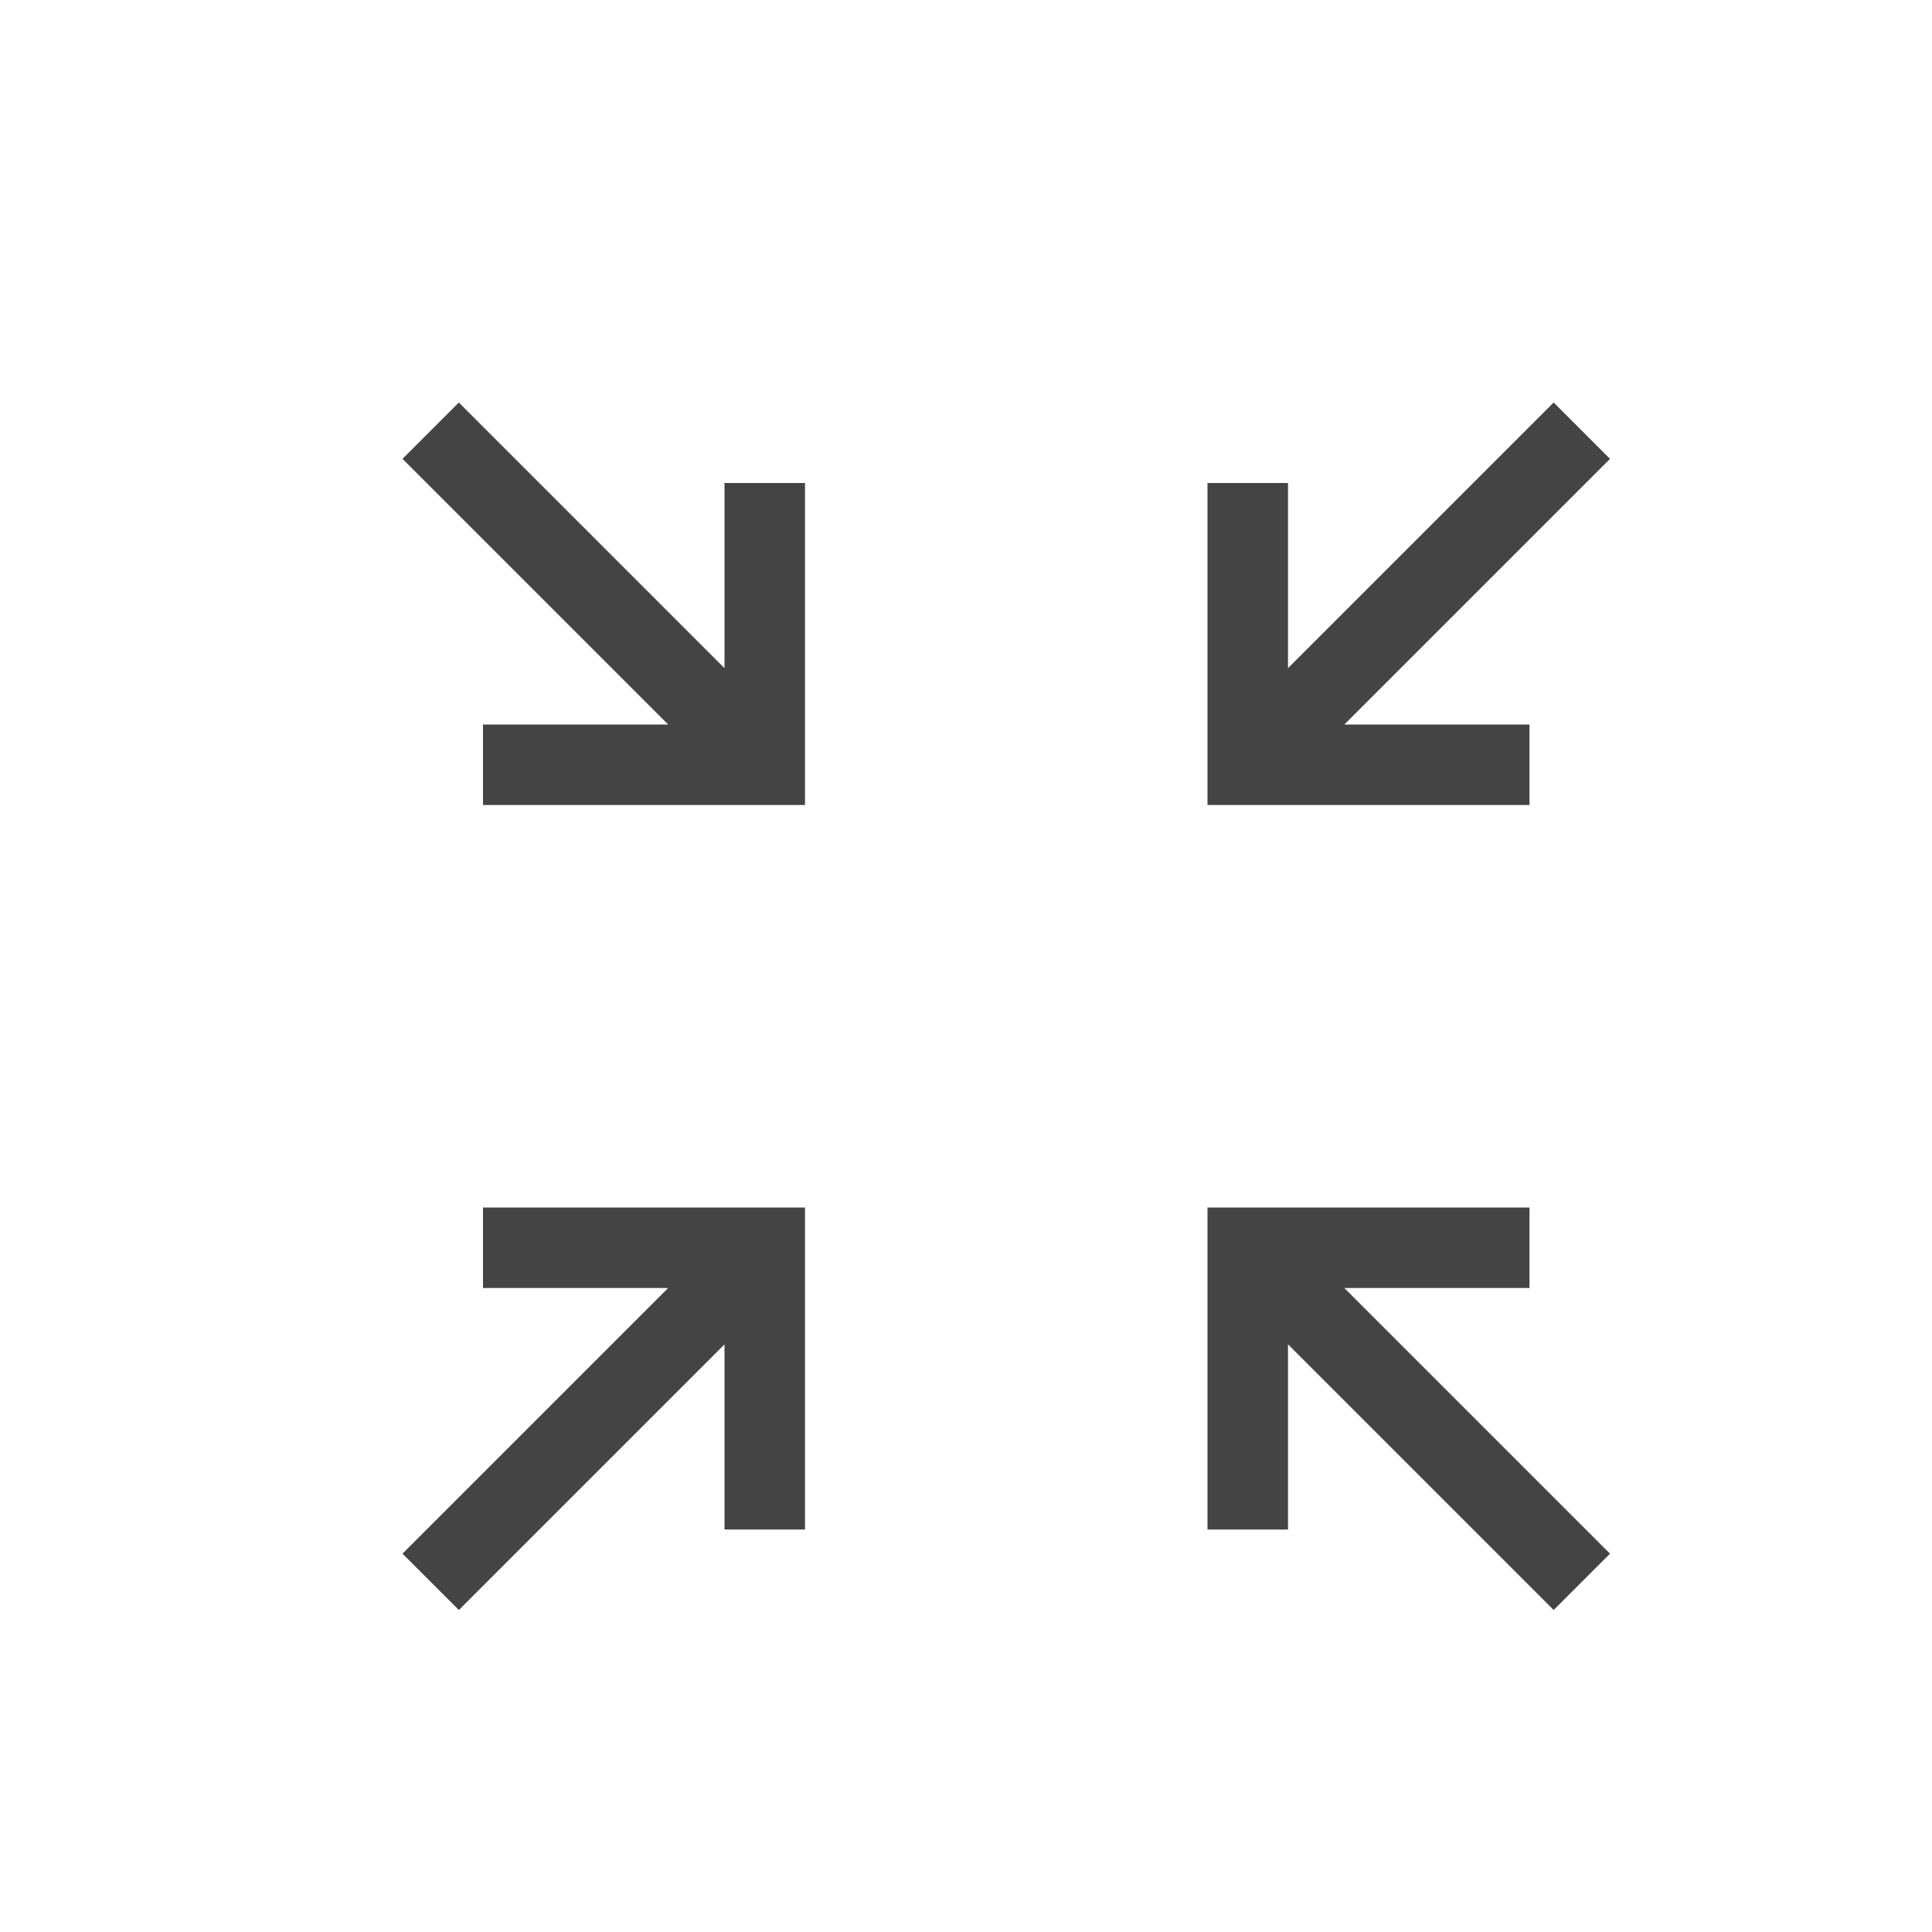
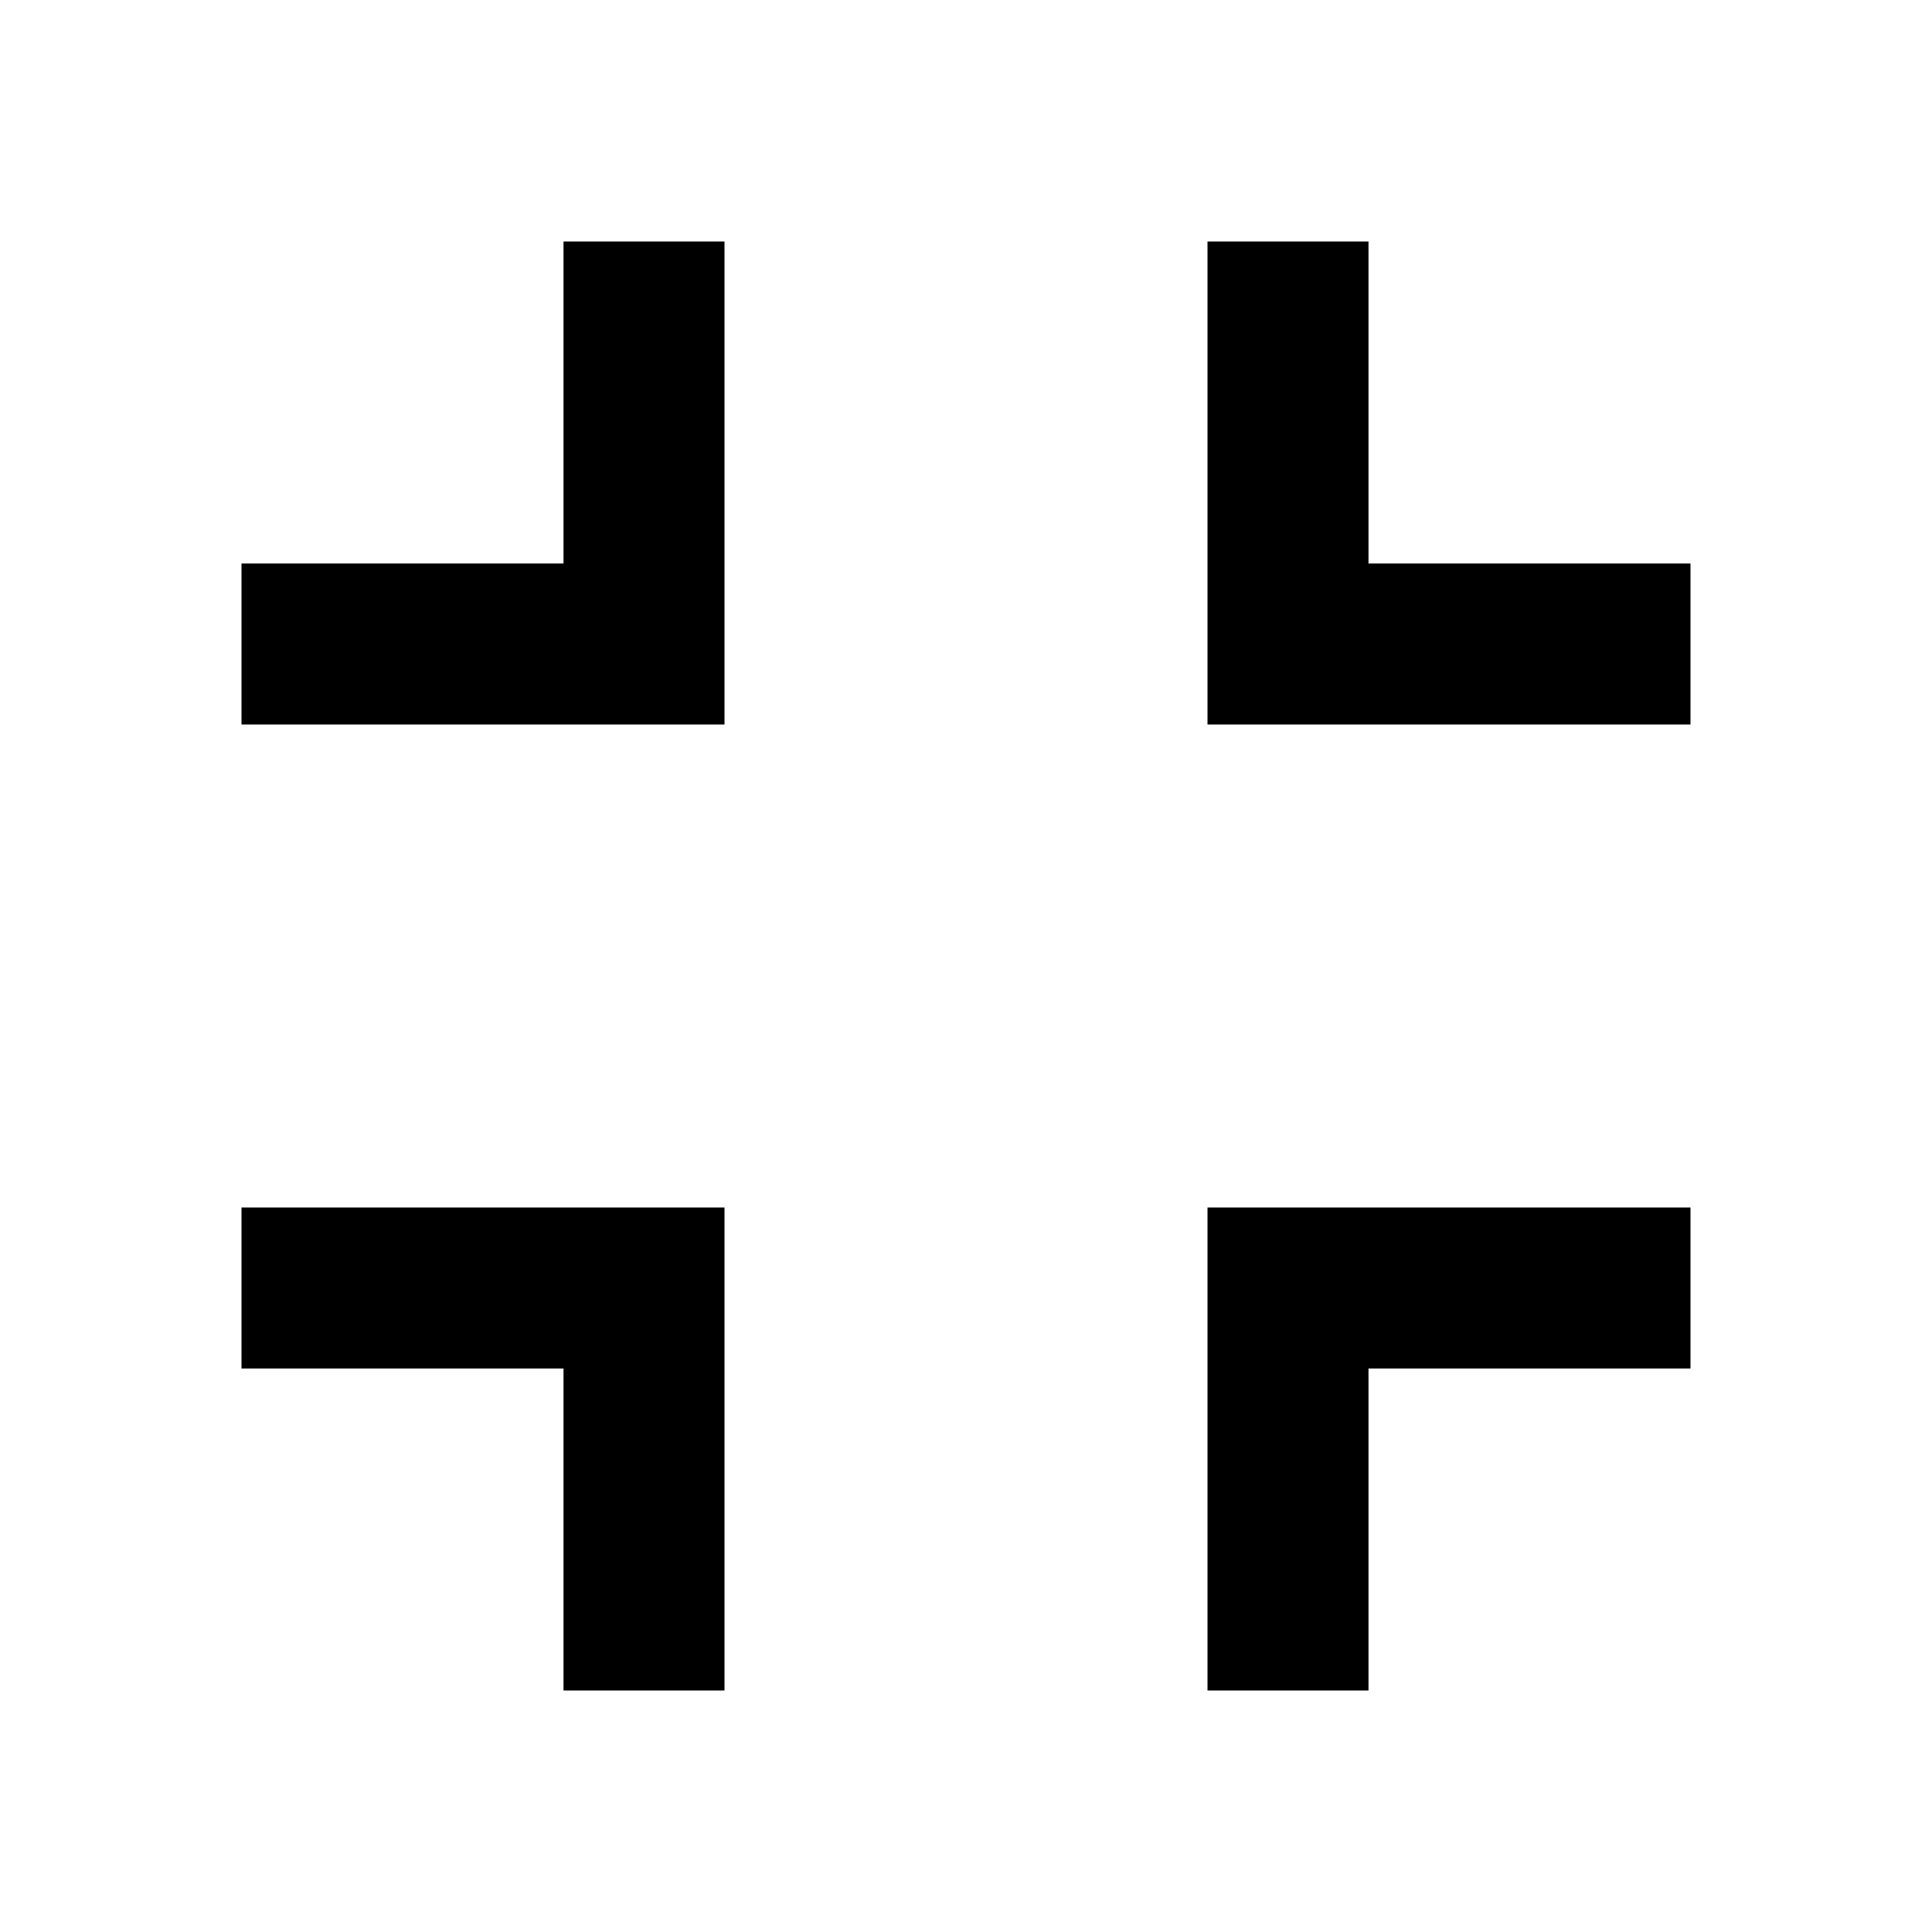
- <svg xmlns="http://www.w3.org/2000/svg" t="1648880947648" class="icon" viewBox="0 0 1024 1024" version="1.1" p-id="17501" width="48" height="48">
+ <svg xmlns="http://www.w3.org/2000/svg" t="1648885871227" class="icon" viewBox="0 0 1024 1024" version="1.1" p-id="1697" width="48" height="48">
  <defs>
    <style type="text/css">@font-face { font-family: element-icons; src: url("chrome-extension://moombeodfomdpjnpocobemoiaemednkg/fonts/element-icons.woff") format("woff"), url("chrome-extension://moombeodfomdpjnpocobemoiaemednkg/fonts/element-icons.ttf ") format("truetype"); }
</style>
  </defs>
-   <path d="M354.133 682.667H256v-42.667h170.667v170.667H384v-98.133L243.2 853.333l-29.867-29.867L354.133 682.667z m358.4 0l140.8 140.8-29.867 29.867-140.8-140.8V810.667h-42.667v-170.667h170.667v42.667h-98.133zM354.133 384L213.333 243.2l29.867-29.867L384 354.133V256h42.667v170.667H256V384h98.133z m358.4 0H810.667v42.667h-170.667V256h42.667v98.133L823.467 213.333l29.867 29.867L712.533 384z" fill="#444444" p-id="17502" />
+   <path d="M384 128h-85.33v170.67H128V384h256zM896 384v-85.33H725.33V128H640v256zM725.33 725.33H896V640H640v256h85.33zM298.67 896H384V640H128v85.33h170.67z" p-id="1698" />
</svg>
